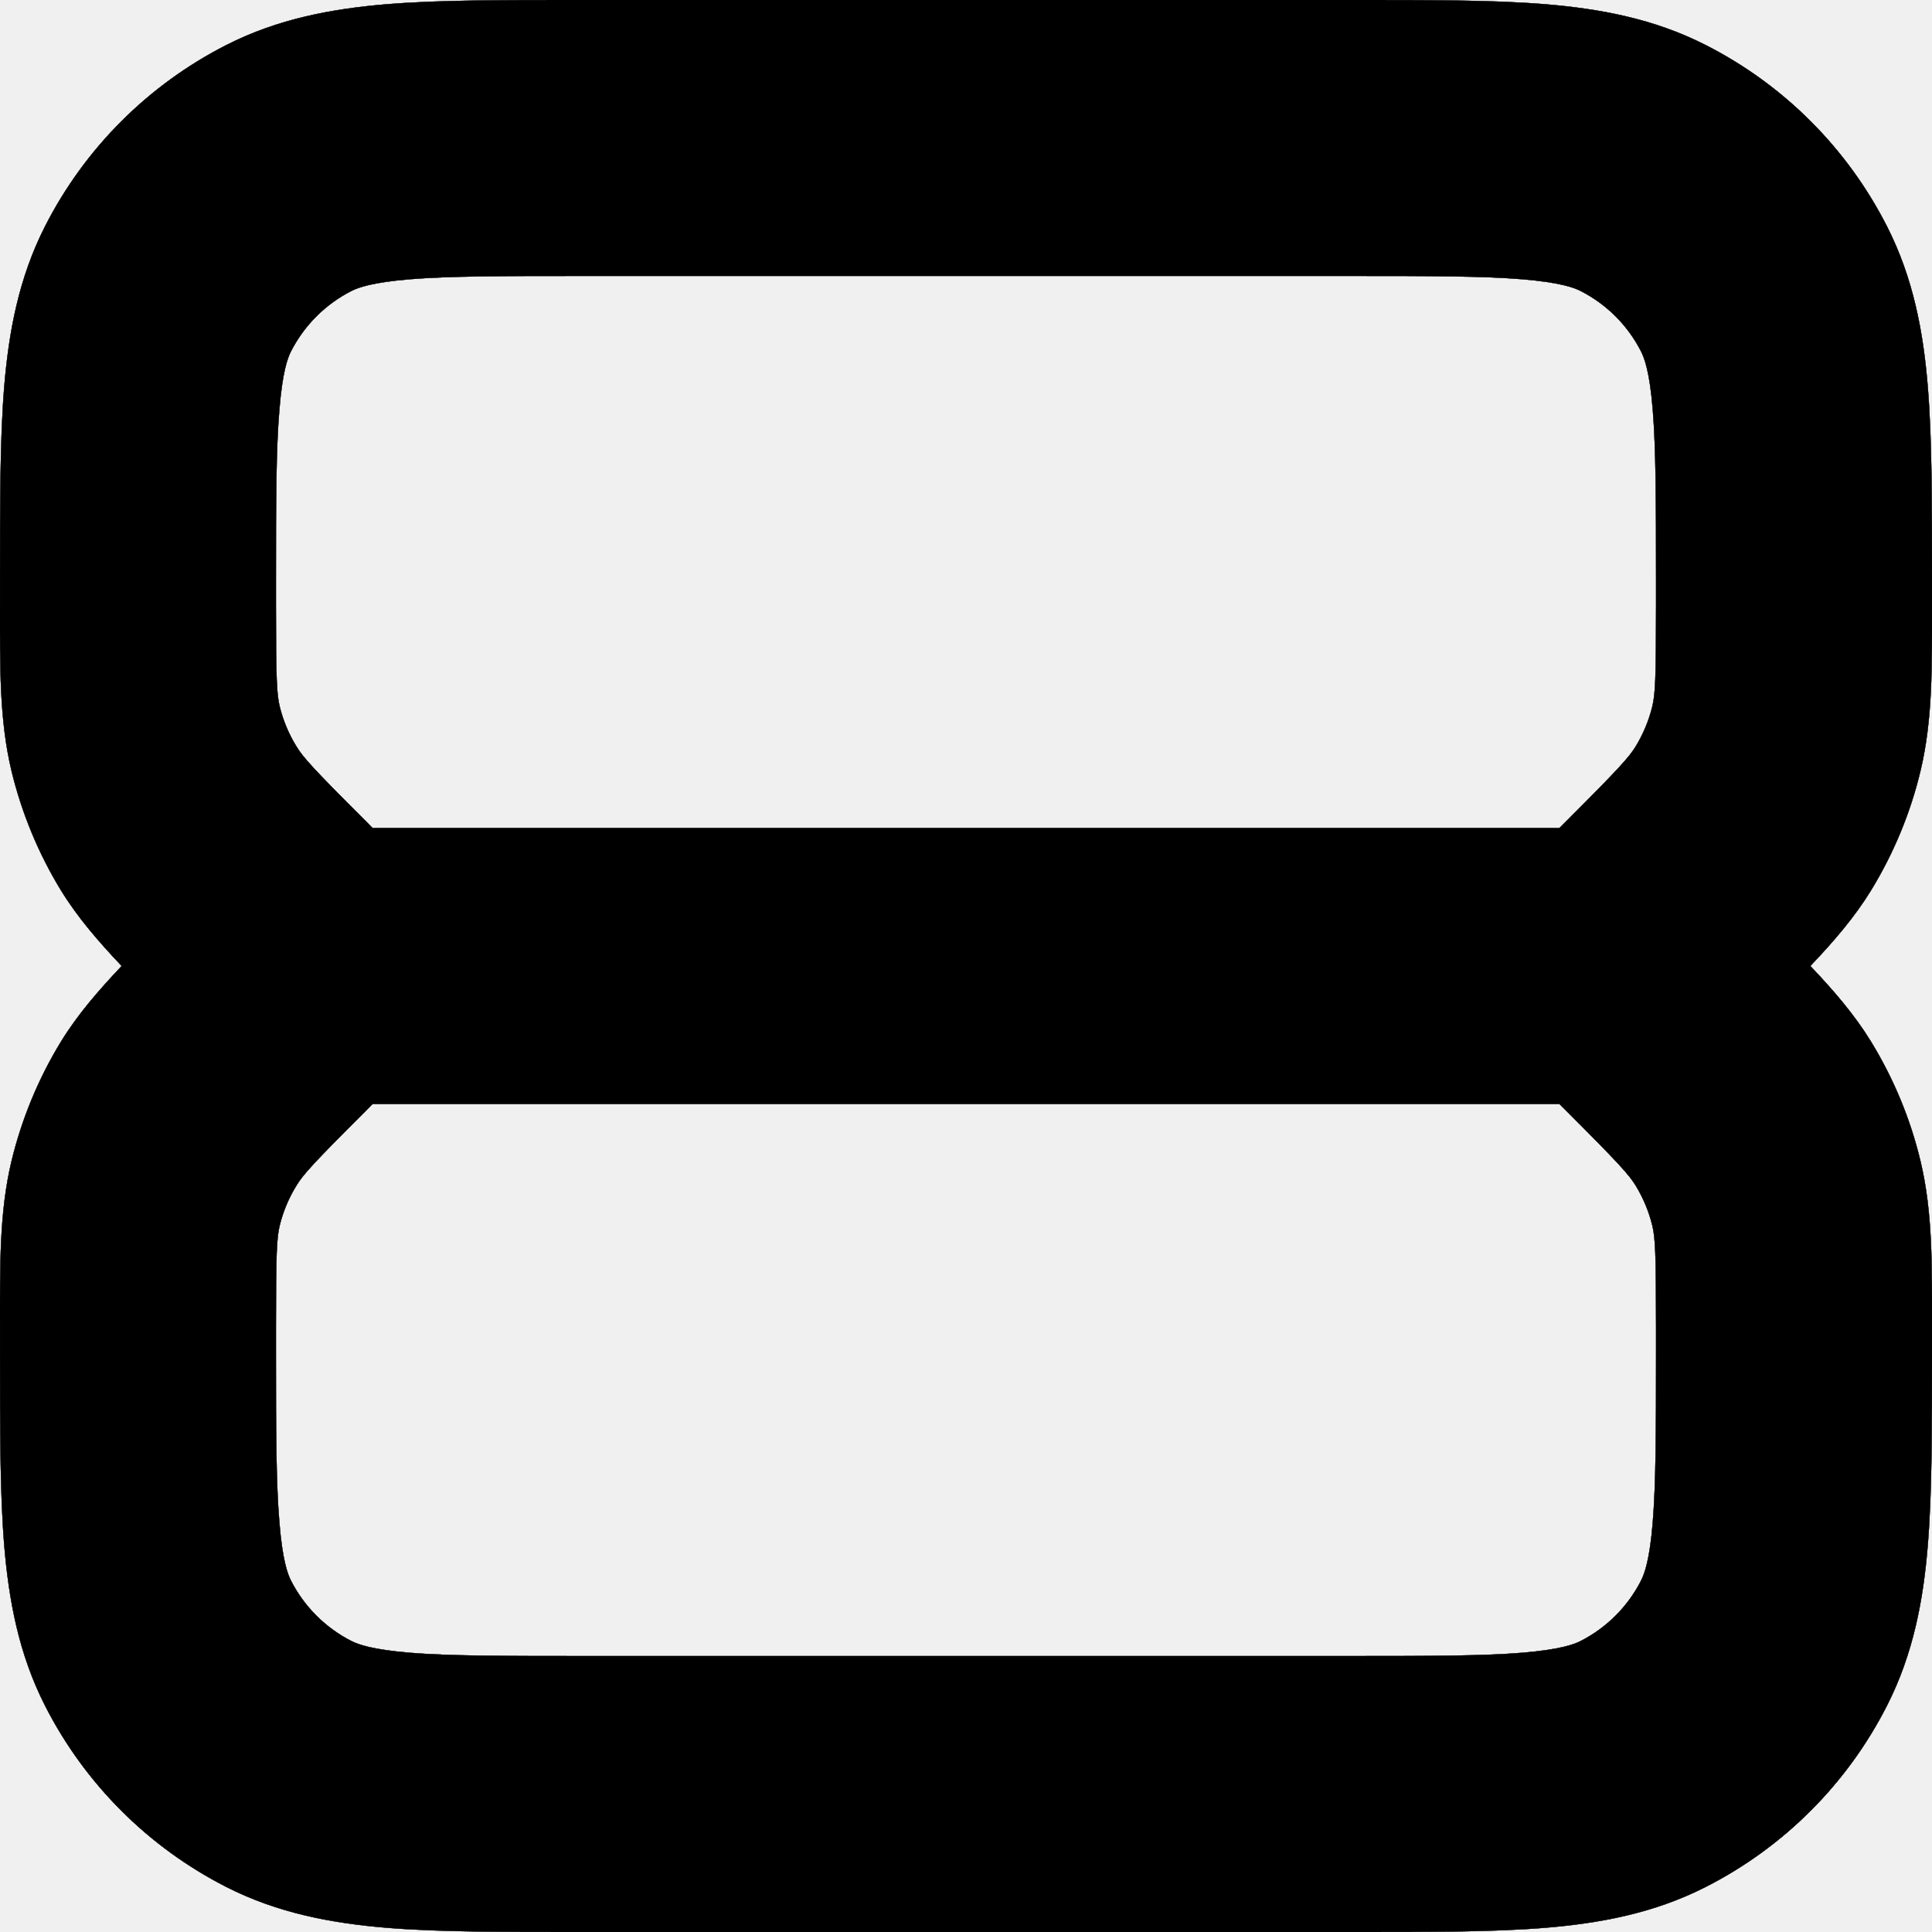
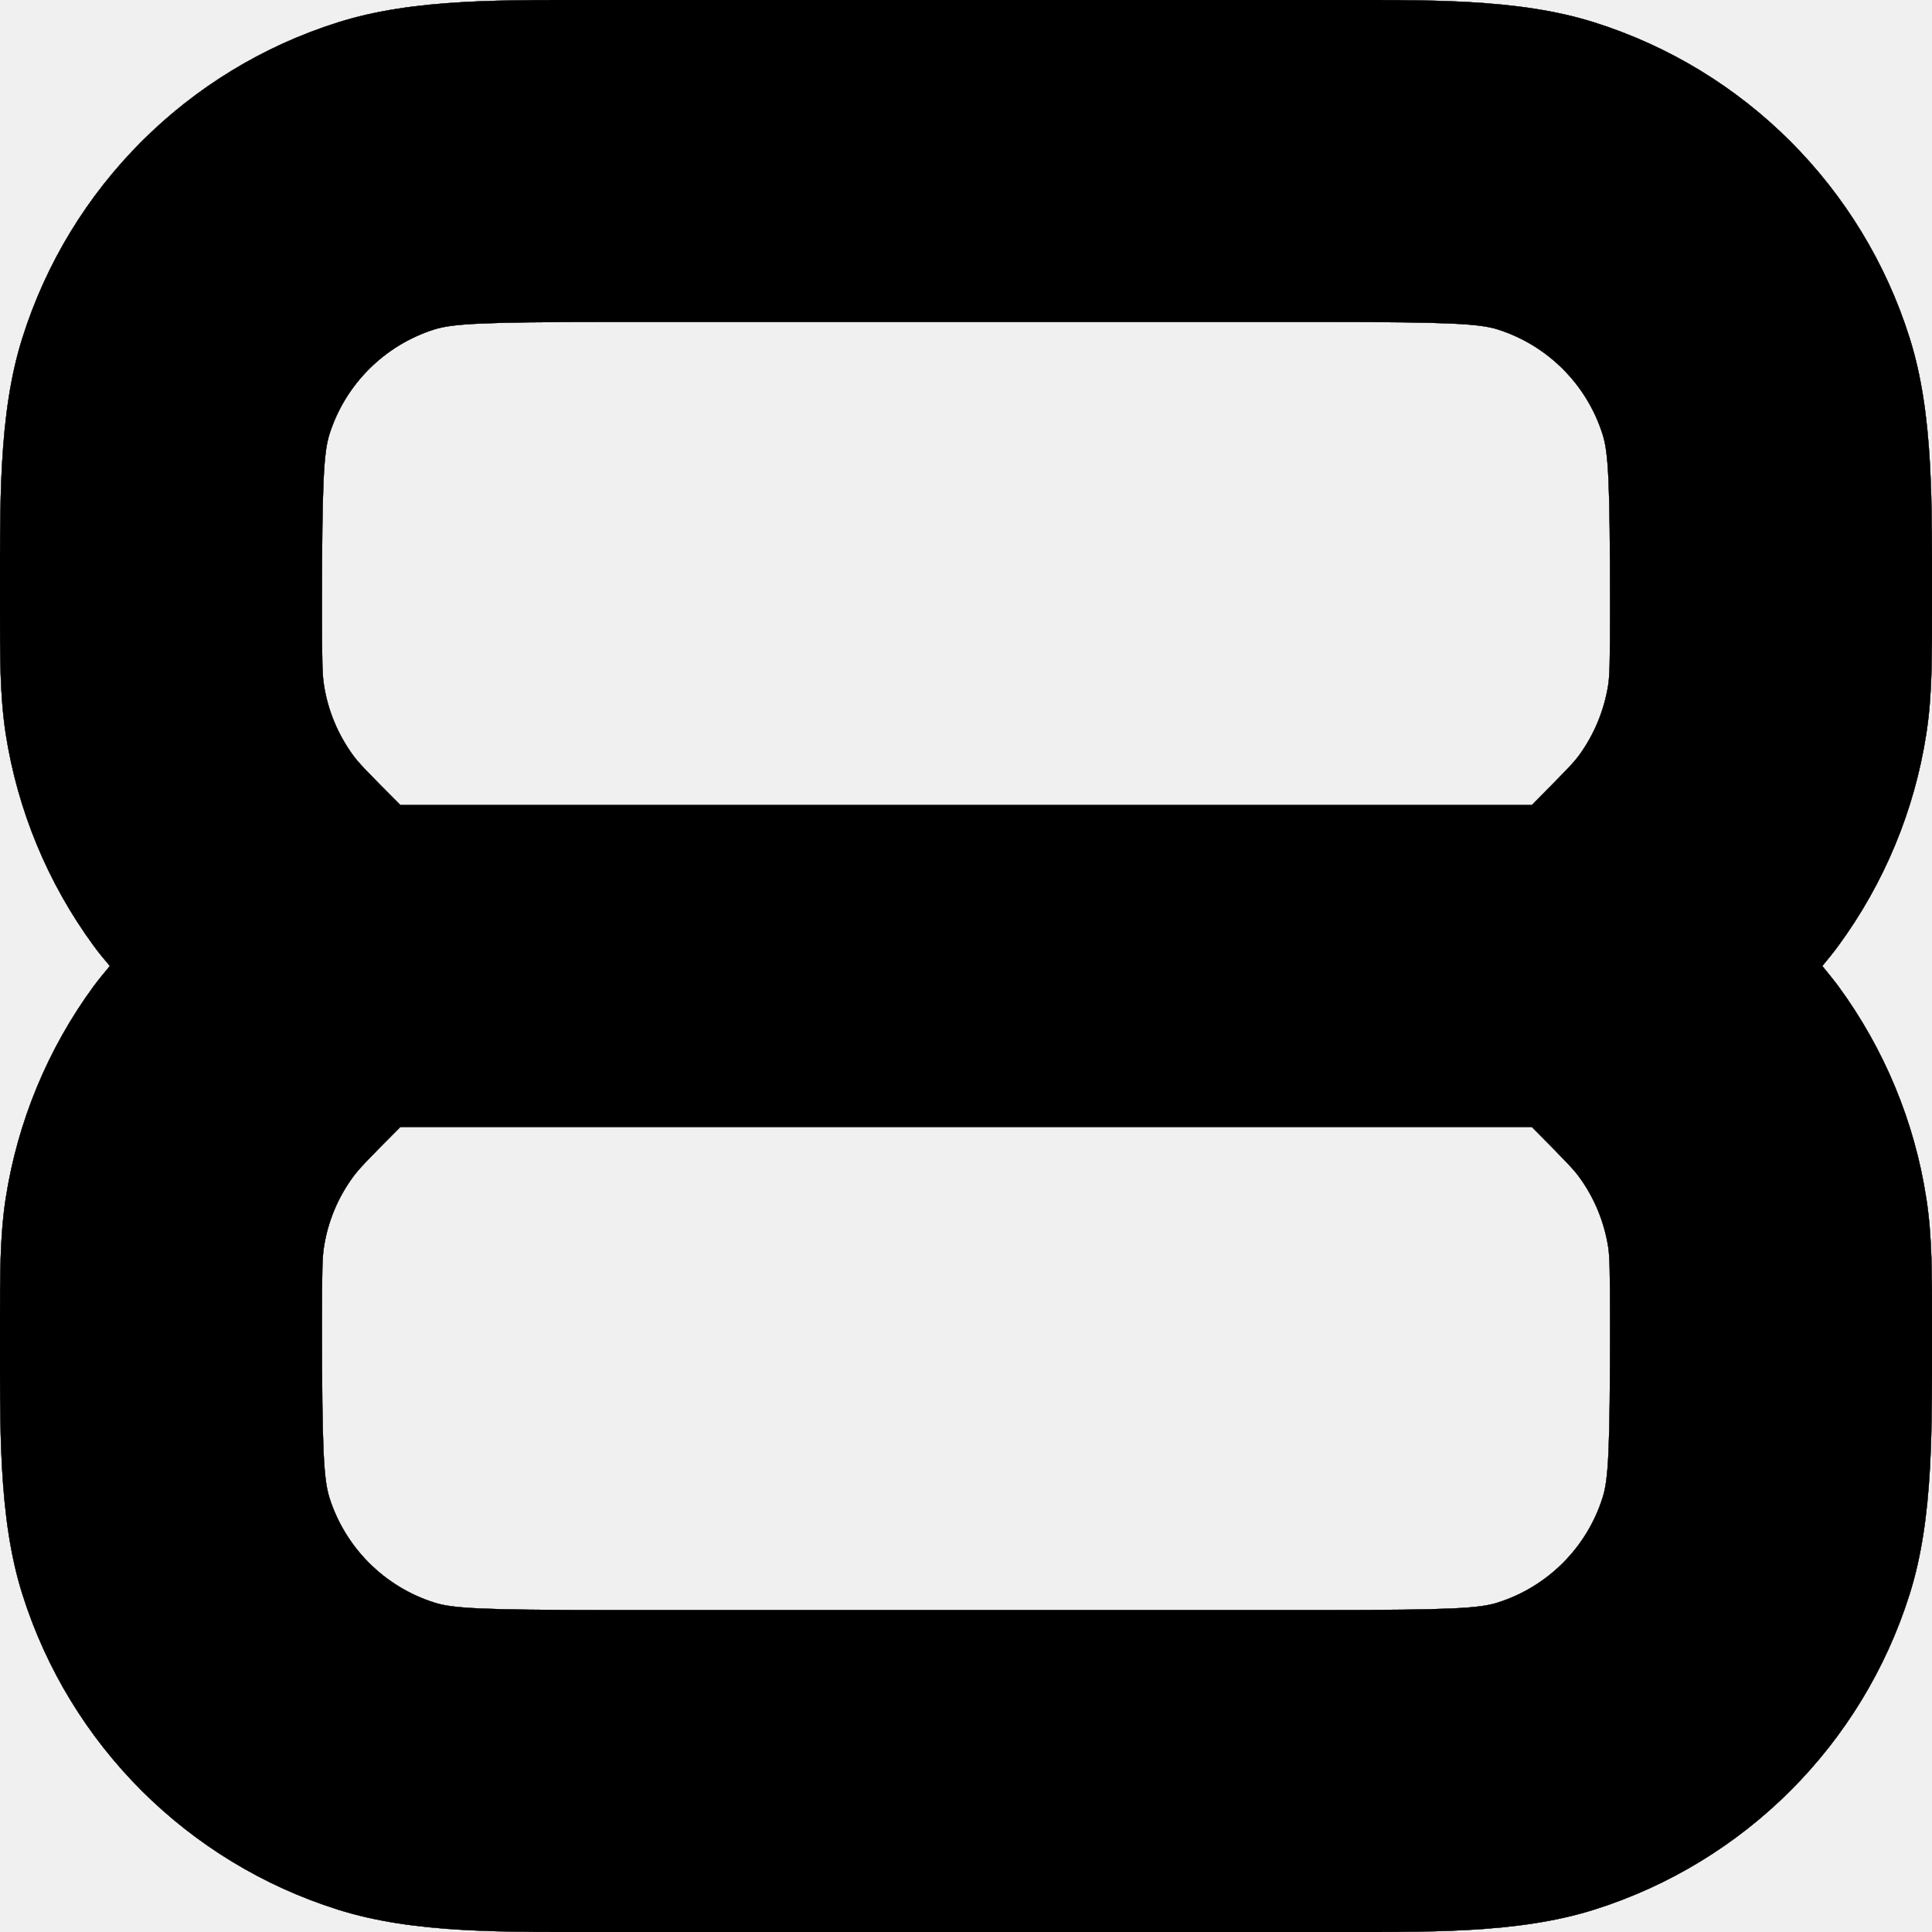
- <svg xmlns="http://www.w3.org/2000/svg" width="14" height="14" viewBox="0 0 14 14" fill="none">
-   <path d="M12 9.611C12 9.075 11.994 8.969 11.973 8.881C11.948 8.779 11.907 8.681 11.853 8.592C11.805 8.514 11.735 8.435 11.356 8.056L11.3 8H2.7L2.645 8.056C2.265 8.435 2.195 8.514 2.148 8.592C2.093 8.681 2.052 8.779 2.027 8.881C2.006 8.969 2 9.075 2 9.611V9.8C2 10.376 2.001 10.749 2.025 11.032C2.047 11.304 2.084 11.405 2.109 11.454C2.205 11.642 2.358 11.795 2.546 11.891C2.595 11.916 2.696 11.953 2.968 11.976C3.251 11.999 3.624 12 4.2 12H9.8C10.377 12 10.749 11.999 11.032 11.976C11.304 11.953 11.405 11.916 11.454 11.891C11.642 11.795 11.795 11.642 11.891 11.454C11.916 11.405 11.954 11.304 11.976 11.032C11.999 10.749 12 10.376 12 9.8V9.611ZM12 4.2C12 3.624 11.999 3.251 11.976 2.968C11.954 2.696 11.916 2.595 11.891 2.546C11.795 2.358 11.642 2.205 11.454 2.109C11.405 2.084 11.304 2.047 11.032 2.024C10.749 2.001 10.377 2 9.8 2H4.2C3.624 2 3.251 2.001 2.968 2.024C2.696 2.047 2.595 2.084 2.546 2.109C2.358 2.205 2.205 2.358 2.109 2.546C2.084 2.595 2.047 2.696 2.025 2.968C2.001 3.251 2 3.624 2 4.2V4.389C2 4.925 2.006 5.031 2.027 5.119C2.052 5.221 2.093 5.319 2.148 5.408C2.195 5.486 2.265 5.565 2.645 5.944L2.7 6H11.3L11.356 5.944C11.735 5.565 11.805 5.486 11.853 5.408C11.907 5.319 11.948 5.221 11.973 5.119C11.994 5.031 12 4.925 12 4.389V4.2ZM14 4.389C14 4.83 14.006 5.214 13.917 5.586C13.844 5.892 13.722 6.185 13.558 6.453C13.437 6.65 13.287 6.823 13.119 7C13.287 7.177 13.437 7.35 13.558 7.547C13.722 7.815 13.844 8.108 13.917 8.414C14.006 8.786 14 9.17 14 9.611V9.8C14 10.343 14.001 10.812 13.97 11.195C13.938 11.591 13.866 11.984 13.673 12.362C13.385 12.927 12.927 13.385 12.362 13.673C11.984 13.866 11.591 13.937 11.195 13.97C10.812 14.001 10.344 14 9.8 14H4.2C3.657 14 3.188 14.001 2.805 13.97C2.41 13.937 2.016 13.866 1.638 13.673C1.074 13.385 0.615 12.927 0.327 12.362C0.134 11.984 0.063 11.591 0.03 11.195C-0.001 10.812 9.4498e-05 10.343 9.4498e-05 9.8V9.611C9.4498e-05 9.17 -0.006 8.786 0.083 8.414C0.157 8.108 0.278 7.815 0.442 7.547C0.563 7.35 0.714 7.177 0.881 7C0.714 6.823 0.563 6.65 0.442 6.453C0.278 6.185 0.157 5.892 0.083 5.586C-0.006 5.214 9.4498e-05 4.83 9.4498e-05 4.389V4.2C9.4498e-05 3.657 -0.001 3.188 0.03 2.805C0.063 2.409 0.134 2.016 0.327 1.638C0.615 1.073 1.074 0.615 1.638 0.327C2.016 0.134 2.41 0.063 2.805 0.03C3.188 -0.001 3.657 4.41365e-06 4.2 4.41365e-06H9.8C10.344 4.41365e-06 10.812 -0.001 11.195 0.03C11.591 0.063 11.984 0.134 12.362 0.327C12.927 0.615 13.385 1.073 13.673 1.638C13.866 2.016 13.938 2.409 13.97 2.805C14.001 3.188 14 3.657 14 4.2V4.389Z" fill="black" style="mix-blend-mode:overlay" />
-   <path d="M12 9.611C12 9.075 11.994 8.969 11.973 8.881C11.948 8.779 11.907 8.681 11.853 8.592C11.805 8.514 11.735 8.435 11.356 8.056L11.3 8H2.7L2.645 8.056C2.265 8.435 2.195 8.514 2.148 8.592C2.093 8.681 2.052 8.779 2.027 8.881C2.006 8.969 2 9.075 2 9.611V9.8C2 10.376 2.001 10.749 2.025 11.032C2.047 11.304 2.084 11.405 2.109 11.454C2.205 11.642 2.358 11.795 2.546 11.891C2.595 11.916 2.696 11.953 2.968 11.976C3.251 11.999 3.624 12 4.2 12H9.8C10.377 12 10.749 11.999 11.032 11.976C11.304 11.953 11.405 11.916 11.454 11.891C11.642 11.795 11.795 11.642 11.891 11.454C11.916 11.405 11.954 11.304 11.976 11.032C11.999 10.749 12 10.376 12 9.8V9.611ZM12 4.2C12 3.624 11.999 3.251 11.976 2.968C11.954 2.696 11.916 2.595 11.891 2.546C11.795 2.358 11.642 2.205 11.454 2.109C11.405 2.084 11.304 2.047 11.032 2.024C10.749 2.001 10.377 2 9.8 2H4.2C3.624 2 3.251 2.001 2.968 2.024C2.696 2.047 2.595 2.084 2.546 2.109C2.358 2.205 2.205 2.358 2.109 2.546C2.084 2.595 2.047 2.696 2.025 2.968C2.001 3.251 2 3.624 2 4.2V4.389C2 4.925 2.006 5.031 2.027 5.119C2.052 5.221 2.093 5.319 2.148 5.408C2.195 5.486 2.265 5.565 2.645 5.944L2.7 6H11.3L11.356 5.944C11.735 5.565 11.805 5.486 11.853 5.408C11.907 5.319 11.948 5.221 11.973 5.119C11.994 5.031 12 4.925 12 4.389V4.2ZM14 4.389C14 4.83 14.006 5.214 13.917 5.586C13.844 5.892 13.722 6.185 13.558 6.453C13.437 6.65 13.287 6.823 13.119 7C13.287 7.177 13.437 7.35 13.558 7.547C13.722 7.815 13.844 8.108 13.917 8.414C14.006 8.786 14 9.17 14 9.611V9.8C14 10.343 14.001 10.812 13.97 11.195C13.938 11.591 13.866 11.984 13.673 12.362C13.385 12.927 12.927 13.385 12.362 13.673C11.984 13.866 11.591 13.937 11.195 13.97C10.812 14.001 10.344 14 9.8 14H4.2C3.657 14 3.188 14.001 2.805 13.97C2.41 13.937 2.016 13.866 1.638 13.673C1.074 13.385 0.615 12.927 0.327 12.362C0.134 11.984 0.063 11.591 0.03 11.195C-0.001 10.812 9.4498e-05 10.343 9.4498e-05 9.8V9.611C9.4498e-05 9.17 -0.006 8.786 0.083 8.414C0.157 8.108 0.278 7.815 0.442 7.547C0.563 7.35 0.714 7.177 0.881 7C0.714 6.823 0.563 6.65 0.442 6.453C0.278 6.185 0.157 5.892 0.083 5.586C-0.006 5.214 9.4498e-05 4.83 9.4498e-05 4.389V4.2C9.4498e-05 3.657 -0.001 3.188 0.03 2.805C0.063 2.409 0.134 2.016 0.327 1.638C0.615 1.073 1.074 0.615 1.638 0.327C2.016 0.134 2.41 0.063 2.805 0.03C3.188 -0.001 3.657 4.41365e-06 4.2 4.41365e-06H9.8C10.344 4.41365e-06 10.812 -0.001 11.195 0.03C11.591 0.063 11.984 0.134 12.362 0.327C12.927 0.615 13.385 1.073 13.673 1.638C13.866 2.016 13.938 2.409 13.97 2.805C14.001 3.188 14 3.657 14 4.2V4.389Z" fill="black" fill-opacity="0.983" />
-   <path d="M12 9.611C12 9.075 11.994 8.969 11.973 8.881C11.948 8.779 11.907 8.681 11.853 8.592C11.805 8.514 11.735 8.435 11.356 8.056L11.3 8H2.7L2.645 8.056C2.265 8.435 2.195 8.514 2.148 8.592C2.093 8.681 2.052 8.779 2.027 8.881C2.006 8.969 2 9.075 2 9.611V9.8C2 10.376 2.001 10.749 2.025 11.032C2.047 11.304 2.084 11.405 2.109 11.454C2.205 11.642 2.358 11.795 2.546 11.891C2.595 11.916 2.696 11.953 2.968 11.976C3.251 11.999 3.624 12 4.2 12H9.8C10.377 12 10.749 11.999 11.032 11.976C11.304 11.953 11.405 11.916 11.454 11.891C11.642 11.795 11.795 11.642 11.891 11.454C11.916 11.405 11.954 11.304 11.976 11.032C11.999 10.749 12 10.376 12 9.8V9.611ZM12 4.2C12 3.624 11.999 3.251 11.976 2.968C11.954 2.696 11.916 2.595 11.891 2.546C11.795 2.358 11.642 2.205 11.454 2.109C11.405 2.084 11.304 2.047 11.032 2.024C10.749 2.001 10.377 2 9.8 2H4.2C3.624 2 3.251 2.001 2.968 2.024C2.696 2.047 2.595 2.084 2.546 2.109C2.358 2.205 2.205 2.358 2.109 2.546C2.084 2.595 2.047 2.696 2.025 2.968C2.001 3.251 2 3.624 2 4.2V4.389C2 4.925 2.006 5.031 2.027 5.119C2.052 5.221 2.093 5.319 2.148 5.408C2.195 5.486 2.265 5.565 2.645 5.944L2.7 6H11.3L11.356 5.944C11.735 5.565 11.805 5.486 11.853 5.408C11.907 5.319 11.948 5.221 11.973 5.119C11.994 5.031 12 4.925 12 4.389V4.2ZM14 4.389C14 4.83 14.006 5.214 13.917 5.586C13.844 5.892 13.722 6.185 13.558 6.453C13.437 6.65 13.287 6.823 13.119 7C13.287 7.177 13.437 7.35 13.558 7.547C13.722 7.815 13.844 8.108 13.917 8.414C14.006 8.786 14 9.17 14 9.611V9.8C14 10.343 14.001 10.812 13.97 11.195C13.938 11.591 13.866 11.984 13.673 12.362C13.385 12.927 12.927 13.385 12.362 13.673C11.984 13.866 11.591 13.937 11.195 13.97C10.812 14.001 10.344 14 9.8 14H4.2C3.657 14 3.188 14.001 2.805 13.97C2.41 13.937 2.016 13.866 1.638 13.673C1.074 13.385 0.615 12.927 0.327 12.362C0.134 11.984 0.063 11.591 0.03 11.195C-0.001 10.812 9.4498e-05 10.343 9.4498e-05 9.8V9.611C9.4498e-05 9.17 -0.006 8.786 0.083 8.414C0.157 8.108 0.278 7.815 0.442 7.547C0.563 7.35 0.714 7.177 0.881 7C0.714 6.823 0.563 6.65 0.442 6.453C0.278 6.185 0.157 5.892 0.083 5.586C-0.006 5.214 9.4498e-05 4.83 9.4498e-05 4.389V4.2C9.4498e-05 3.657 -0.001 3.188 0.03 2.805C0.063 2.409 0.134 2.016 0.327 1.638C0.615 1.073 1.074 0.615 1.638 0.327C2.016 0.134 2.41 0.063 2.805 0.03C3.188 -0.001 3.657 4.41365e-06 4.2 4.41365e-06H9.8C10.344 4.41365e-06 10.812 -0.001 11.195 0.03C11.591 0.063 11.984 0.134 12.362 0.327C12.927 0.615 13.385 1.073 13.673 1.638C13.866 2.016 13.938 2.409 13.97 2.805C14.001 3.188 14 3.657 14 4.2V4.389Z" fill="white" style="mix-blend-mode:difference" />
-   <path d="M12 9.611C12 9.075 11.994 8.969 11.973 8.881C11.948 8.779 11.907 8.681 11.853 8.592C11.805 8.514 11.735 8.435 11.356 8.056L11.3 8H2.7L2.645 8.056C2.265 8.435 2.195 8.514 2.148 8.592C2.093 8.681 2.052 8.779 2.027 8.881C2.006 8.969 2 9.075 2 9.611V9.8C2 10.376 2.001 10.749 2.025 11.032C2.047 11.304 2.084 11.405 2.109 11.454C2.205 11.642 2.358 11.795 2.546 11.891C2.595 11.916 2.696 11.953 2.968 11.976C3.251 11.999 3.624 12 4.2 12H9.8C10.377 12 10.749 11.999 11.032 11.976C11.304 11.953 11.405 11.916 11.454 11.891C11.642 11.795 11.795 11.642 11.891 11.454C11.916 11.405 11.954 11.304 11.976 11.032C11.999 10.749 12 10.376 12 9.8V9.611ZM12 4.2C12 3.624 11.999 3.251 11.976 2.968C11.954 2.696 11.916 2.595 11.891 2.546C11.795 2.358 11.642 2.205 11.454 2.109C11.405 2.084 11.304 2.047 11.032 2.024C10.749 2.001 10.377 2 9.8 2H4.2C3.624 2 3.251 2.001 2.968 2.024C2.696 2.047 2.595 2.084 2.546 2.109C2.358 2.205 2.205 2.358 2.109 2.546C2.084 2.595 2.047 2.696 2.025 2.968C2.001 3.251 2 3.624 2 4.2V4.389C2 4.925 2.006 5.031 2.027 5.119C2.052 5.221 2.093 5.319 2.148 5.408C2.195 5.486 2.265 5.565 2.645 5.944L2.7 6H11.3L11.356 5.944C11.735 5.565 11.805 5.486 11.853 5.408C11.907 5.319 11.948 5.221 11.973 5.119C11.994 5.031 12 4.925 12 4.389V4.2ZM14 4.389C14 4.83 14.006 5.214 13.917 5.586C13.844 5.892 13.722 6.185 13.558 6.453C13.437 6.65 13.287 6.823 13.119 7C13.287 7.177 13.437 7.35 13.558 7.547C13.722 7.815 13.844 8.108 13.917 8.414C14.006 8.786 14 9.17 14 9.611V9.8C14 10.343 14.001 10.812 13.97 11.195C13.938 11.591 13.866 11.984 13.673 12.362C13.385 12.927 12.927 13.385 12.362 13.673C11.984 13.866 11.591 13.937 11.195 13.97C10.812 14.001 10.344 14 9.8 14H4.2C3.657 14 3.188 14.001 2.805 13.97C2.41 13.937 2.016 13.866 1.638 13.673C1.074 13.385 0.615 12.927 0.327 12.362C0.134 11.984 0.063 11.591 0.03 11.195C-0.001 10.812 9.4498e-05 10.343 9.4498e-05 9.8V9.611C9.4498e-05 9.17 -0.006 8.786 0.083 8.414C0.157 8.108 0.278 7.815 0.442 7.547C0.563 7.35 0.714 7.177 0.881 7C0.714 6.823 0.563 6.65 0.442 6.453C0.278 6.185 0.157 5.892 0.083 5.586C-0.006 5.214 9.4498e-05 4.83 9.4498e-05 4.389V4.2C9.4498e-05 3.657 -0.001 3.188 0.03 2.805C0.063 2.409 0.134 2.016 0.327 1.638C0.615 1.073 1.074 0.615 1.638 0.327C2.016 0.134 2.41 0.063 2.805 0.03C3.188 -0.001 3.657 4.41365e-06 4.2 4.41365e-06H9.8C10.344 4.41365e-06 10.812 -0.001 11.195 0.03C11.591 0.063 11.984 0.134 12.362 0.327C12.927 0.615 13.385 1.073 13.673 1.638C13.866 2.016 13.938 2.409 13.97 2.805C14.001 3.188 14 3.657 14 4.2V4.389Z" fill="black" style="mix-blend-mode:saturation" />
-   <path d="M12 9.611C12 9.075 11.994 8.969 11.973 8.881C11.948 8.779 11.907 8.681 11.853 8.592C11.805 8.514 11.735 8.435 11.356 8.056L11.3 8H2.7L2.645 8.056C2.265 8.435 2.195 8.514 2.148 8.592C2.093 8.681 2.052 8.779 2.027 8.881C2.006 8.969 2 9.075 2 9.611V9.8C2 10.376 2.001 10.749 2.025 11.032C2.047 11.304 2.084 11.405 2.109 11.454C2.205 11.642 2.358 11.795 2.546 11.891C2.595 11.916 2.696 11.953 2.968 11.976C3.251 11.999 3.624 12 4.2 12H9.8C10.377 12 10.749 11.999 11.032 11.976C11.304 11.953 11.405 11.916 11.454 11.891C11.642 11.795 11.795 11.642 11.891 11.454C11.916 11.405 11.954 11.304 11.976 11.032C11.999 10.749 12 10.376 12 9.8V9.611ZM12 4.2C12 3.624 11.999 3.251 11.976 2.968C11.954 2.696 11.916 2.595 11.891 2.546C11.795 2.358 11.642 2.205 11.454 2.109C11.405 2.084 11.304 2.047 11.032 2.024C10.749 2.001 10.377 2 9.8 2H4.2C3.624 2 3.251 2.001 2.968 2.024C2.696 2.047 2.595 2.084 2.546 2.109C2.358 2.205 2.205 2.358 2.109 2.546C2.084 2.595 2.047 2.696 2.025 2.968C2.001 3.251 2 3.624 2 4.2V4.389C2 4.925 2.006 5.031 2.027 5.119C2.052 5.221 2.093 5.319 2.148 5.408C2.195 5.486 2.265 5.565 2.645 5.944L2.7 6H11.3L11.356 5.944C11.735 5.565 11.805 5.486 11.853 5.408C11.907 5.319 11.948 5.221 11.973 5.119C11.994 5.031 12 4.925 12 4.389V4.2ZM14 4.389C14 4.83 14.006 5.214 13.917 5.586C13.844 5.892 13.722 6.185 13.558 6.453C13.437 6.65 13.287 6.823 13.119 7C13.287 7.177 13.437 7.35 13.558 7.547C13.722 7.815 13.844 8.108 13.917 8.414C14.006 8.786 14 9.17 14 9.611V9.8C14 10.343 14.001 10.812 13.97 11.195C13.938 11.591 13.866 11.984 13.673 12.362C13.385 12.927 12.927 13.385 12.362 13.673C11.984 13.866 11.591 13.937 11.195 13.97C10.812 14.001 10.344 14 9.8 14H4.2C3.657 14 3.188 14.001 2.805 13.97C2.41 13.937 2.016 13.866 1.638 13.673C1.074 13.385 0.615 12.927 0.327 12.362C0.134 11.984 0.063 11.591 0.03 11.195C-0.001 10.812 9.4498e-05 10.343 9.4498e-05 9.8V9.611C9.4498e-05 9.17 -0.006 8.786 0.083 8.414C0.157 8.108 0.278 7.815 0.442 7.547C0.563 7.35 0.714 7.177 0.881 7C0.714 6.823 0.563 6.65 0.442 6.453C0.278 6.185 0.157 5.892 0.083 5.586C-0.006 5.214 9.4498e-05 4.83 9.4498e-05 4.389V4.2C9.4498e-05 3.657 -0.001 3.188 0.03 2.805C0.063 2.409 0.134 2.016 0.327 1.638C0.615 1.073 1.074 0.615 1.638 0.327C2.016 0.134 2.41 0.063 2.805 0.03C3.188 -0.001 3.657 4.41365e-06 4.2 4.41365e-06H9.8C10.344 4.41365e-06 10.812 -0.001 11.195 0.03C11.591 0.063 11.984 0.134 12.362 0.327C12.927 0.615 13.385 1.073 13.673 1.638C13.866 2.016 13.938 2.409 13.97 2.805C14.001 3.188 14 3.657 14 4.2V4.389Z" fill="black" style="mix-blend-mode:color-burn" />
+ <svg xmlns="http://www.w3.org/2000/svg" width="12" height="12" viewBox="0 0 12 12" fill="none">
+   <path d="M10 8.222C10 7.875 9.997 7.806 9.989 7.748C9.964 7.589 9.902 7.438 9.807 7.309C9.774 7.264 9.729 7.216 9.514 7H2.487C2.271 7.216 2.227 7.264 2.194 7.309C2.099 7.438 2.036 7.589 2.012 7.748C2.003 7.806 2 7.875 2 8.222C2 9.021 2.012 9.191 2.046 9.301C2.144 9.612 2.388 9.856 2.699 9.954C2.809 9.989 2.979 10 3.779 10H8.222C9.021 10 9.191 9.989 9.301 9.954C9.612 9.856 9.856 9.612 9.954 9.301C9.989 9.191 10 9.021 10 8.222ZM10 3.779C10 2.979 9.989 2.809 9.954 2.699C9.856 2.388 9.612 2.144 9.301 2.046C9.191 2.012 9.021 2 8.222 2H3.779C2.979 2 2.809 2.012 2.699 2.046C2.388 2.144 2.144 2.388 2.046 2.699C2.012 2.809 2 2.979 2 3.779C2 4.125 2.003 4.194 2.012 4.252C2.036 4.411 2.099 4.562 2.194 4.692C2.227 4.737 2.271 4.784 2.487 5H9.514C9.729 4.784 9.774 4.737 9.807 4.692C9.902 4.562 9.964 4.411 9.989 4.252C9.997 4.194 10 4.125 10 3.779ZM12 3.779C12 4.065 12.003 4.312 11.965 4.557C11.892 5.033 11.704 5.485 11.419 5.874C11.387 5.918 11.353 5.959 11.319 6C11.353 6.042 11.387 6.083 11.419 6.126C11.704 6.515 11.892 6.967 11.965 7.444C12.003 7.688 12 7.936 12 8.222C12 8.87 12.012 9.425 11.861 9.903C11.567 10.836 10.836 11.567 9.903 11.861C9.425 12.012 8.87 12 8.222 12H3.779C3.13 12 2.575 12.012 2.098 11.861C1.165 11.567 0.433 10.836 0.139 9.903C-0.012 9.425 0 8.87 0 8.222C0 7.936 -0.002 7.688 0.035 7.444C0.109 6.967 0.296 6.515 0.581 6.126C0.613 6.083 0.647 6.042 0.682 6C0.647 5.959 0.613 5.918 0.581 5.874C0.296 5.485 0.109 5.033 0.035 4.557C-0.002 4.312 0 4.065 0 3.779C0 3.13 -0.012 2.575 0.139 2.098C0.433 1.165 1.165 0.433 2.098 0.139C2.575 -0.012 3.13 0 3.779 0H8.222C8.87 0 9.425 -0.012 9.903 0.139C10.836 0.433 11.567 1.165 11.861 2.098C12.012 2.575 12 3.13 12 3.779Z" fill="black" style="mix-blend-mode:overlay" />
+   <path d="M10 8.222C10 7.875 9.997 7.806 9.989 7.748C9.964 7.589 9.902 7.438 9.807 7.309C9.774 7.264 9.729 7.216 9.514 7H2.487C2.271 7.216 2.227 7.264 2.194 7.309C2.099 7.438 2.036 7.589 2.012 7.748C2.003 7.806 2 7.875 2 8.222C2 9.021 2.012 9.191 2.046 9.301C2.144 9.612 2.388 9.856 2.699 9.954C2.809 9.989 2.979 10 3.779 10H8.222C9.021 10 9.191 9.989 9.301 9.954C9.612 9.856 9.856 9.612 9.954 9.301C9.989 9.191 10 9.021 10 8.222ZM10 3.779C10 2.979 9.989 2.809 9.954 2.699C9.856 2.388 9.612 2.144 9.301 2.046C9.191 2.012 9.021 2 8.222 2H3.779C2.979 2 2.809 2.012 2.699 2.046C2.388 2.144 2.144 2.388 2.046 2.699C2.012 2.809 2 2.979 2 3.779C2 4.125 2.003 4.194 2.012 4.252C2.036 4.411 2.099 4.562 2.194 4.692C2.227 4.737 2.271 4.784 2.487 5H9.514C9.729 4.784 9.774 4.737 9.807 4.692C9.902 4.562 9.964 4.411 9.989 4.252C9.997 4.194 10 4.125 10 3.779ZM12 3.779C12 4.065 12.003 4.312 11.965 4.557C11.892 5.033 11.704 5.485 11.419 5.874C11.387 5.918 11.353 5.959 11.319 6C11.353 6.042 11.387 6.083 11.419 6.126C11.704 6.515 11.892 6.967 11.965 7.444C12.003 7.688 12 7.936 12 8.222C12 8.87 12.012 9.425 11.861 9.903C11.567 10.836 10.836 11.567 9.903 11.861C9.425 12.012 8.87 12 8.222 12H3.779C3.13 12 2.575 12.012 2.098 11.861C1.165 11.567 0.433 10.836 0.139 9.903C-0.012 9.425 0 8.87 0 8.222C0 7.936 -0.002 7.688 0.035 7.444C0.109 6.967 0.296 6.515 0.581 6.126C0.613 6.083 0.647 6.042 0.682 6C0.647 5.959 0.613 5.918 0.581 5.874C0.296 5.485 0.109 5.033 0.035 4.557C-0.002 4.312 0 4.065 0 3.779C0 3.13 -0.012 2.575 0.139 2.098C0.433 1.165 1.165 0.433 2.098 0.139C2.575 -0.012 3.13 0 3.779 0H8.222C8.87 0 9.425 -0.012 9.903 0.139C10.836 0.433 11.567 1.165 11.861 2.098C12.012 2.575 12 3.13 12 3.779Z" fill="black" fill-opacity="0.983" />
+   <path d="M10 8.222C10 7.875 9.997 7.806 9.989 7.748C9.964 7.589 9.902 7.438 9.807 7.309C9.774 7.264 9.729 7.216 9.514 7H2.487C2.271 7.216 2.227 7.264 2.194 7.309C2.099 7.438 2.036 7.589 2.012 7.748C2.003 7.806 2 7.875 2 8.222C2 9.021 2.012 9.191 2.046 9.301C2.144 9.612 2.388 9.856 2.699 9.954C2.809 9.989 2.979 10 3.779 10H8.222C9.021 10 9.191 9.989 9.301 9.954C9.612 9.856 9.856 9.612 9.954 9.301C9.989 9.191 10 9.021 10 8.222ZM10 3.779C10 2.979 9.989 2.809 9.954 2.699C9.856 2.388 9.612 2.144 9.301 2.046C9.191 2.012 9.021 2 8.222 2H3.779C2.979 2 2.809 2.012 2.699 2.046C2.388 2.144 2.144 2.388 2.046 2.699C2.012 2.809 2 2.979 2 3.779C2 4.125 2.003 4.194 2.012 4.252C2.036 4.411 2.099 4.562 2.194 4.692C2.227 4.737 2.271 4.784 2.487 5H9.514C9.729 4.784 9.774 4.737 9.807 4.692C9.902 4.562 9.964 4.411 9.989 4.252C9.997 4.194 10 4.125 10 3.779ZM12 3.779C12 4.065 12.003 4.312 11.965 4.557C11.892 5.033 11.704 5.485 11.419 5.874C11.387 5.918 11.353 5.959 11.319 6C11.353 6.042 11.387 6.083 11.419 6.126C11.704 6.515 11.892 6.967 11.965 7.444C12.003 7.688 12 7.936 12 8.222C12 8.87 12.012 9.425 11.861 9.903C11.567 10.836 10.836 11.567 9.903 11.861C9.425 12.012 8.87 12 8.222 12H3.779C3.13 12 2.575 12.012 2.098 11.861C1.165 11.567 0.433 10.836 0.139 9.903C-0.012 9.425 0 8.87 0 8.222C0 7.936 -0.002 7.688 0.035 7.444C0.109 6.967 0.296 6.515 0.581 6.126C0.613 6.083 0.647 6.042 0.682 6C0.647 5.959 0.613 5.918 0.581 5.874C0.296 5.485 0.109 5.033 0.035 4.557C-0.002 4.312 0 4.065 0 3.779C0 3.13 -0.012 2.575 0.139 2.098C0.433 1.165 1.165 0.433 2.098 0.139C2.575 -0.012 3.13 0 3.779 0H8.222C8.87 0 9.425 -0.012 9.903 0.139C10.836 0.433 11.567 1.165 11.861 2.098C12.012 2.575 12 3.13 12 3.779Z" fill="white" style="mix-blend-mode:difference" />
+   <path d="M10 8.222C10 7.875 9.997 7.806 9.989 7.748C9.964 7.589 9.902 7.438 9.807 7.309C9.774 7.264 9.729 7.216 9.514 7H2.487C2.271 7.216 2.227 7.264 2.194 7.309C2.099 7.438 2.036 7.589 2.012 7.748C2.003 7.806 2 7.875 2 8.222C2 9.021 2.012 9.191 2.046 9.301C2.144 9.612 2.388 9.856 2.699 9.954C2.809 9.989 2.979 10 3.779 10H8.222C9.021 10 9.191 9.989 9.301 9.954C9.612 9.856 9.856 9.612 9.954 9.301C9.989 9.191 10 9.021 10 8.222ZM10 3.779C10 2.979 9.989 2.809 9.954 2.699C9.856 2.388 9.612 2.144 9.301 2.046C9.191 2.012 9.021 2 8.222 2H3.779C2.979 2 2.809 2.012 2.699 2.046C2.388 2.144 2.144 2.388 2.046 2.699C2.012 2.809 2 2.979 2 3.779C2 4.125 2.003 4.194 2.012 4.252C2.036 4.411 2.099 4.562 2.194 4.692C2.227 4.737 2.271 4.784 2.487 5H9.514C9.729 4.784 9.774 4.737 9.807 4.692C9.902 4.562 9.964 4.411 9.989 4.252C9.997 4.194 10 4.125 10 3.779ZM12 3.779C12 4.065 12.003 4.312 11.965 4.557C11.892 5.033 11.704 5.485 11.419 5.874C11.387 5.918 11.353 5.959 11.319 6C11.353 6.042 11.387 6.083 11.419 6.126C11.704 6.515 11.892 6.967 11.965 7.444C12.003 7.688 12 7.936 12 8.222C12 8.87 12.012 9.425 11.861 9.903C11.567 10.836 10.836 11.567 9.903 11.861C9.425 12.012 8.87 12 8.222 12H3.779C3.13 12 2.575 12.012 2.098 11.861C1.165 11.567 0.433 10.836 0.139 9.903C-0.012 9.425 0 8.87 0 8.222C0 7.936 -0.002 7.688 0.035 7.444C0.109 6.967 0.296 6.515 0.581 6.126C0.613 6.083 0.647 6.042 0.682 6C0.647 5.959 0.613 5.918 0.581 5.874C0.296 5.485 0.109 5.033 0.035 4.557C-0.002 4.312 0 4.065 0 3.779C0 3.13 -0.012 2.575 0.139 2.098C0.433 1.165 1.165 0.433 2.098 0.139C2.575 -0.012 3.13 0 3.779 0H8.222C8.87 0 9.425 -0.012 9.903 0.139C10.836 0.433 11.567 1.165 11.861 2.098C12.012 2.575 12 3.13 12 3.779Z" fill="black" style="mix-blend-mode:saturation" />
+   <path d="M10 8.222C10 7.875 9.997 7.806 9.989 7.748C9.964 7.589 9.902 7.438 9.807 7.309C9.774 7.264 9.729 7.216 9.514 7H2.487C2.271 7.216 2.227 7.264 2.194 7.309C2.099 7.438 2.036 7.589 2.012 7.748C2.003 7.806 2 7.875 2 8.222C2 9.021 2.012 9.191 2.046 9.301C2.144 9.612 2.388 9.856 2.699 9.954C2.809 9.989 2.979 10 3.779 10H8.222C9.021 10 9.191 9.989 9.301 9.954C9.612 9.856 9.856 9.612 9.954 9.301C9.989 9.191 10 9.021 10 8.222ZM10 3.779C10 2.979 9.989 2.809 9.954 2.699C9.856 2.388 9.612 2.144 9.301 2.046C9.191 2.012 9.021 2 8.222 2H3.779C2.979 2 2.809 2.012 2.699 2.046C2.388 2.144 2.144 2.388 2.046 2.699C2.012 2.809 2 2.979 2 3.779C2 4.125 2.003 4.194 2.012 4.252C2.036 4.411 2.099 4.562 2.194 4.692C2.227 4.737 2.271 4.784 2.487 5H9.514C9.729 4.784 9.774 4.737 9.807 4.692C9.902 4.562 9.964 4.411 9.989 4.252C9.997 4.194 10 4.125 10 3.779ZM12 3.779C12 4.065 12.003 4.312 11.965 4.557C11.892 5.033 11.704 5.485 11.419 5.874C11.387 5.918 11.353 5.959 11.319 6C11.353 6.042 11.387 6.083 11.419 6.126C11.704 6.515 11.892 6.967 11.965 7.444C12.003 7.688 12 7.936 12 8.222C12 8.87 12.012 9.425 11.861 9.903C11.567 10.836 10.836 11.567 9.903 11.861C9.425 12.012 8.87 12 8.222 12H3.779C3.13 12 2.575 12.012 2.098 11.861C1.165 11.567 0.433 10.836 0.139 9.903C-0.012 9.425 0 8.87 0 8.222C0 7.936 -0.002 7.688 0.035 7.444C0.109 6.967 0.296 6.515 0.581 6.126C0.613 6.083 0.647 6.042 0.682 6C0.647 5.959 0.613 5.918 0.581 5.874C0.296 5.485 0.109 5.033 0.035 4.557C-0.002 4.312 0 4.065 0 3.779C0 3.13 -0.012 2.575 0.139 2.098C0.433 1.165 1.165 0.433 2.098 0.139C2.575 -0.012 3.13 0 3.779 0H8.222C8.87 0 9.425 -0.012 9.903 0.139C10.836 0.433 11.567 1.165 11.861 2.098C12.012 2.575 12 3.13 12 3.779Z" fill="black" style="mix-blend-mode:color-burn" />
</svg>
